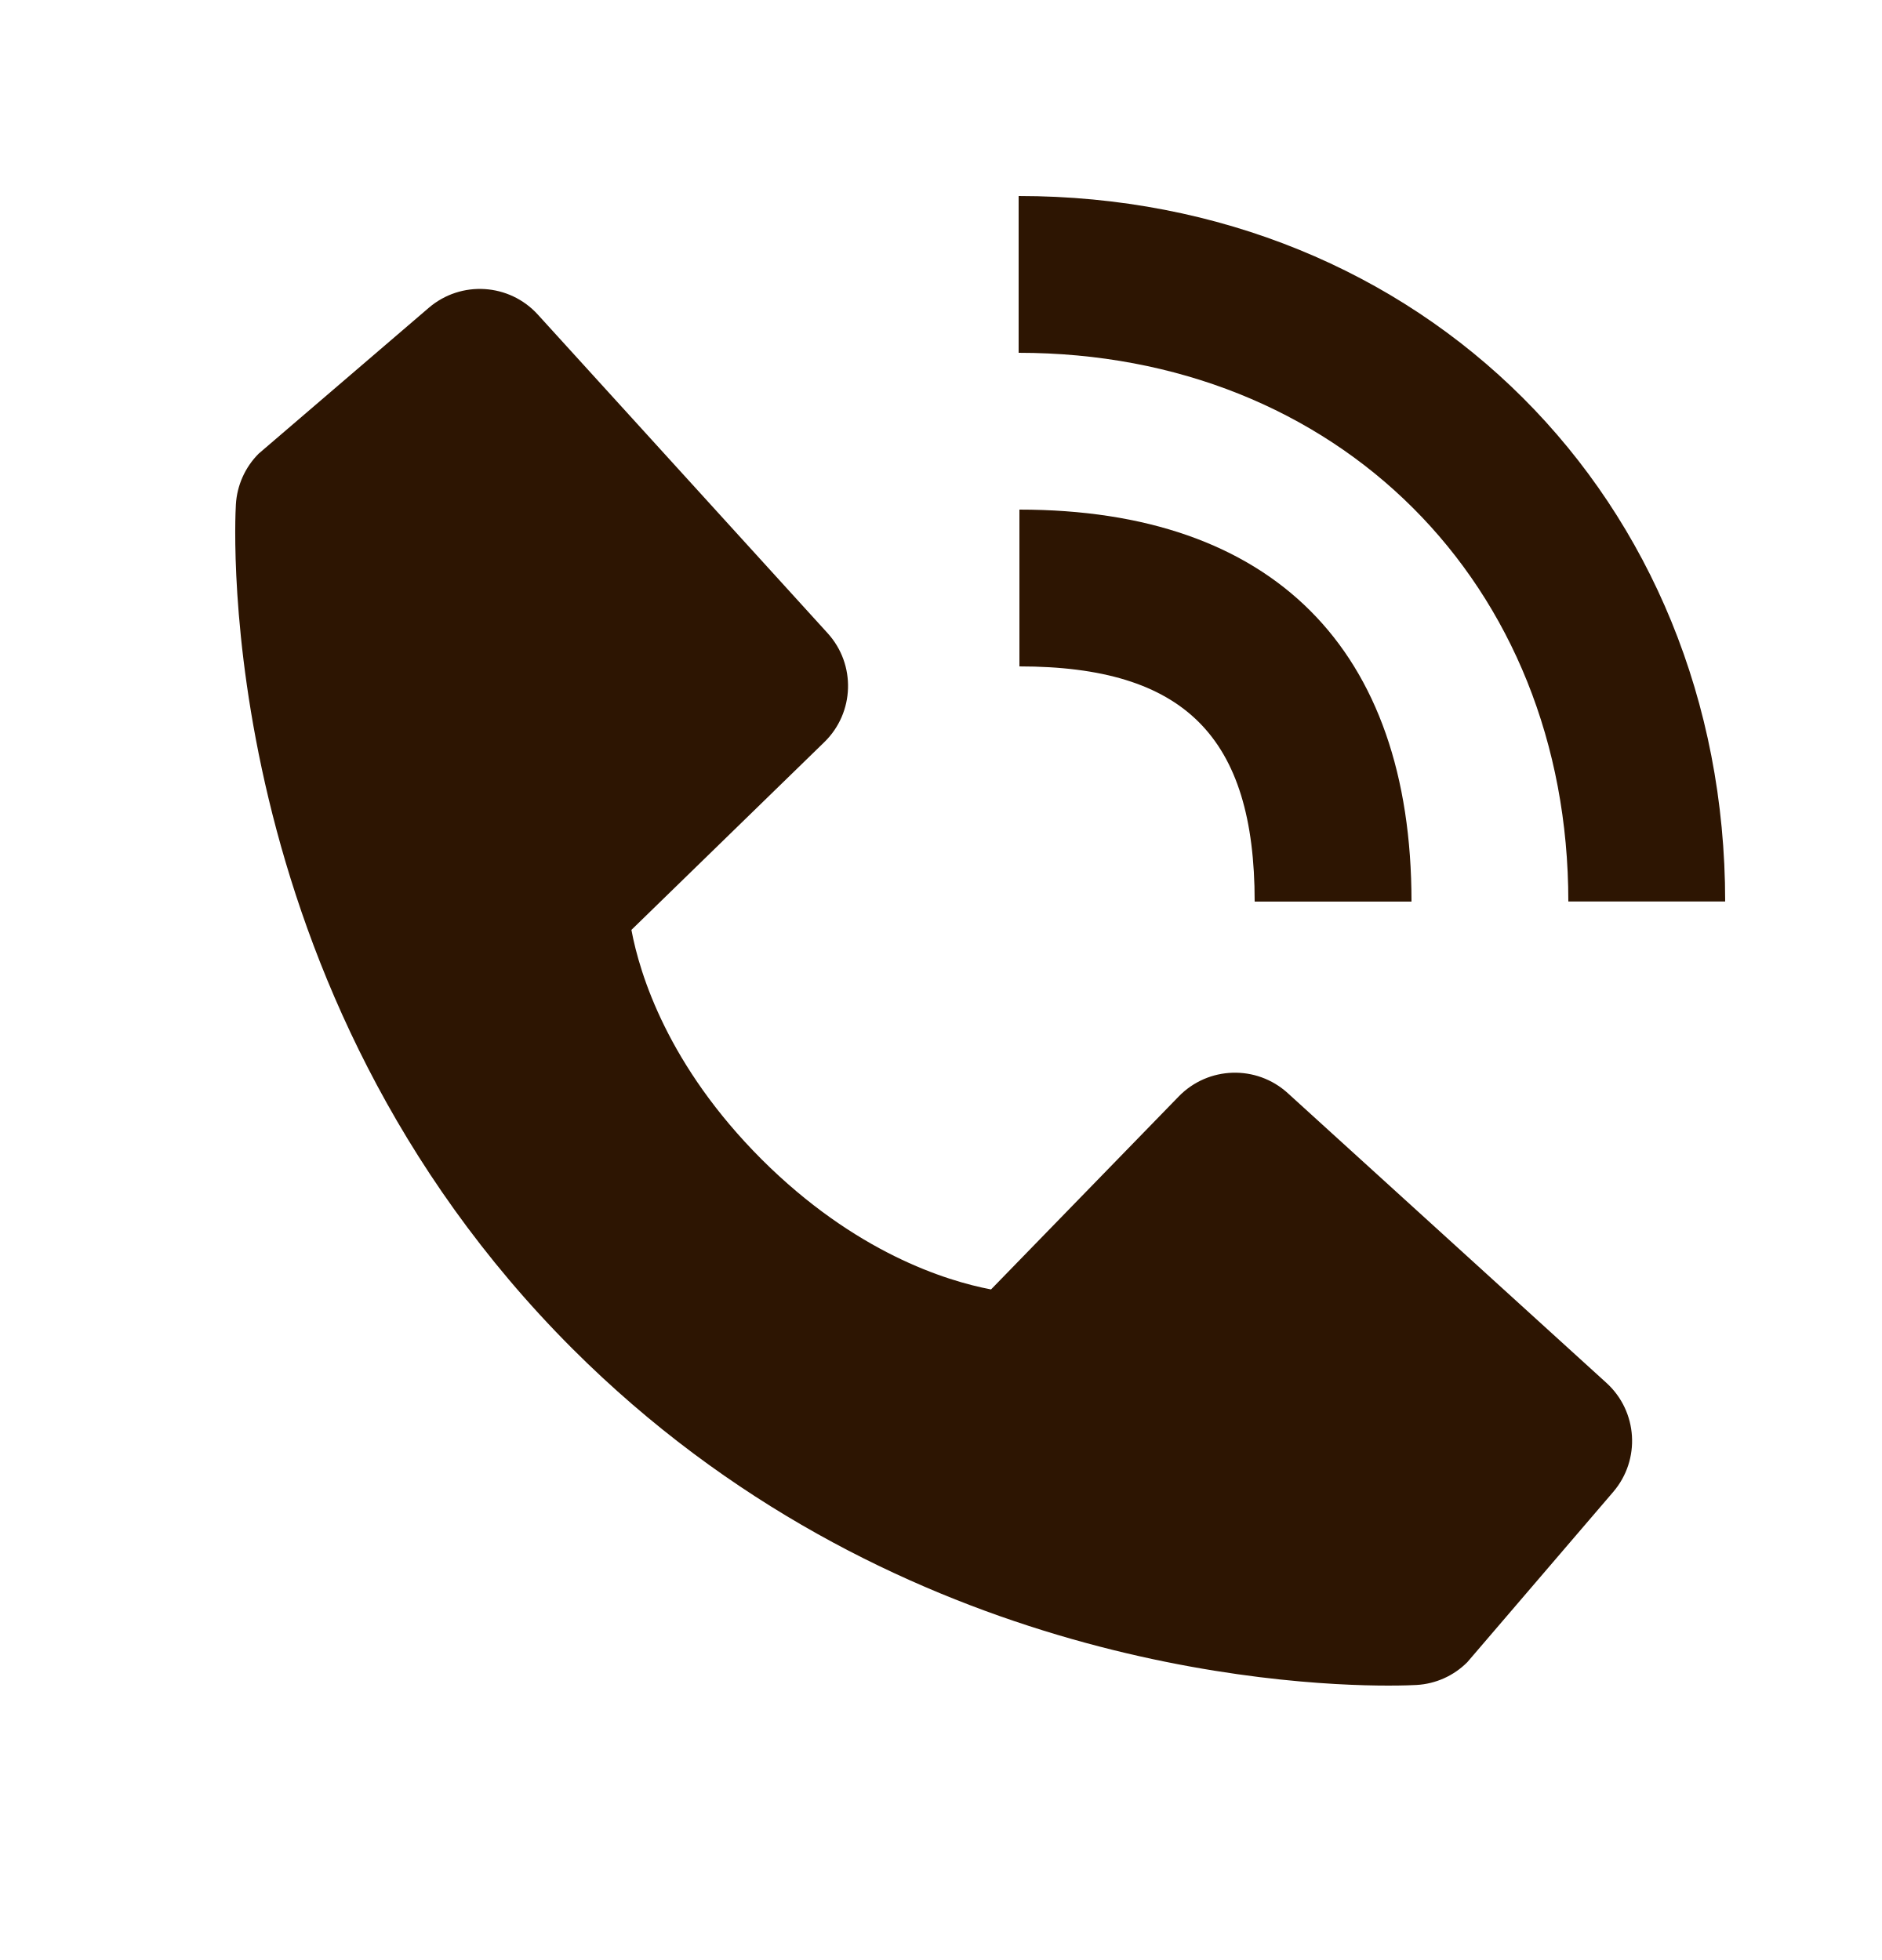
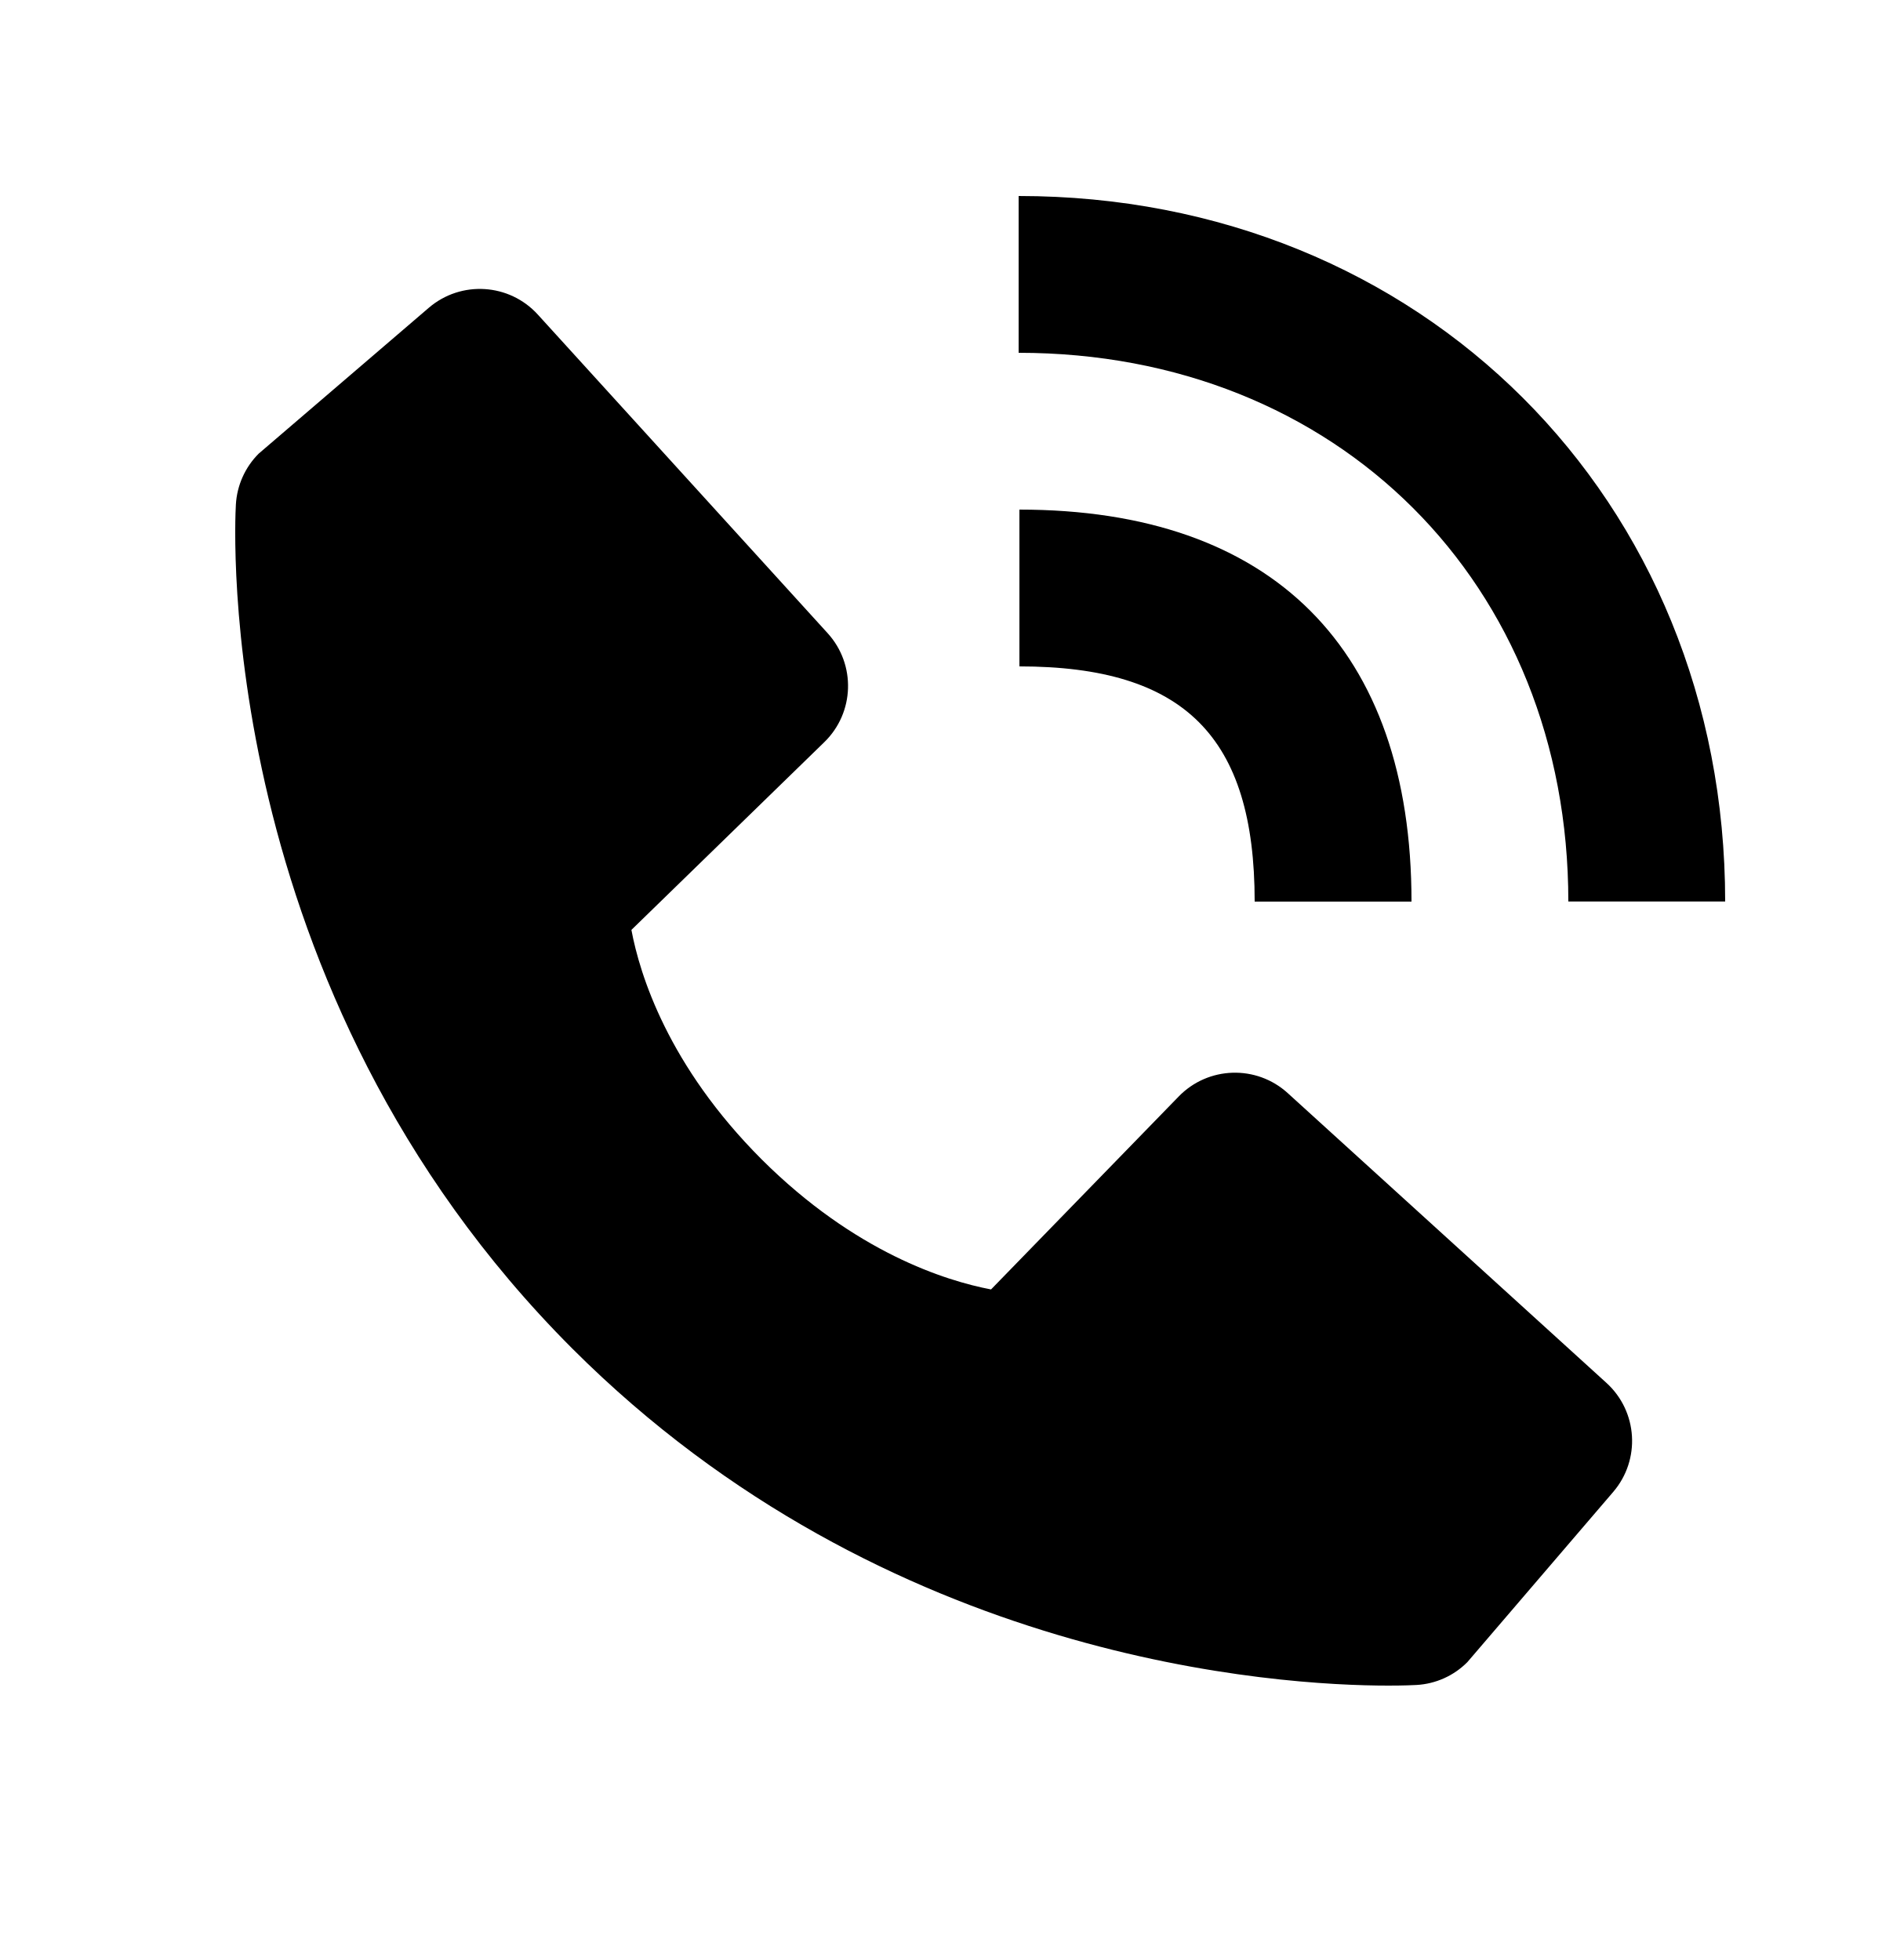
- <svg xmlns="http://www.w3.org/2000/svg" width="24" height="25" fill="none">
-   <path d="M20 11.499h2c0-5.13-3.873-8.999-9.01-8.999v2c4.062 0 7.01 2.943 7.01 6.999z" fill="#2D1502" />
-   <path d="M13 8.5c2.103 0 3 .897 3 3h2c0-3.225-1.775-5-5-5v2zm3.422 5.443a1 1 0 00-1.391.043l-2.393 2.461c-.576-.11-1.734-.471-2.926-1.66-1.192-1.193-1.553-2.354-1.66-2.926l2.459-2.394a1 1 0 00.043-1.391L6.859 4.013a1 1 0 00-1.391-.087l-2.17 1.861a1 1 0 00-.29.649c-.015.25-.301 6.172 4.291 10.766 4.006 4.005 9.024 4.298 10.406 4.298.202 0 .326-.006.359-.008a.992.992 0 00.648-.291l1.86-2.171a1 1 0 00-.086-1.391l-4.064-3.696z" fill="#2D1502" />
+ <svg xmlns="http://www.w3.org/2000/svg" width="24" height="25" fill="currentColor">
+   <path d="M20 11.499h2c0-5.13-3.873-8.999-9.01-8.999v2c4.062 0 7.01 2.943 7.01 6.999z" fill="currentColor" />
+   <path d="M13 8.5c2.103 0 3 .897 3 3h2c0-3.225-1.775-5-5-5v2zm3.422 5.443a1 1 0 00-1.391.043l-2.393 2.461c-.576-.11-1.734-.471-2.926-1.66-1.192-1.193-1.553-2.354-1.66-2.926l2.459-2.394a1 1 0 00.043-1.391L6.859 4.013a1 1 0 00-1.391-.087l-2.17 1.861a1 1 0 00-.29.649c-.015.25-.301 6.172 4.291 10.766 4.006 4.005 9.024 4.298 10.406 4.298.202 0 .326-.006.359-.008a.992.992 0 00.648-.291l1.86-2.171a1 1 0 00-.086-1.391l-4.064-3.696z" fill="currentColor" />
</svg>
